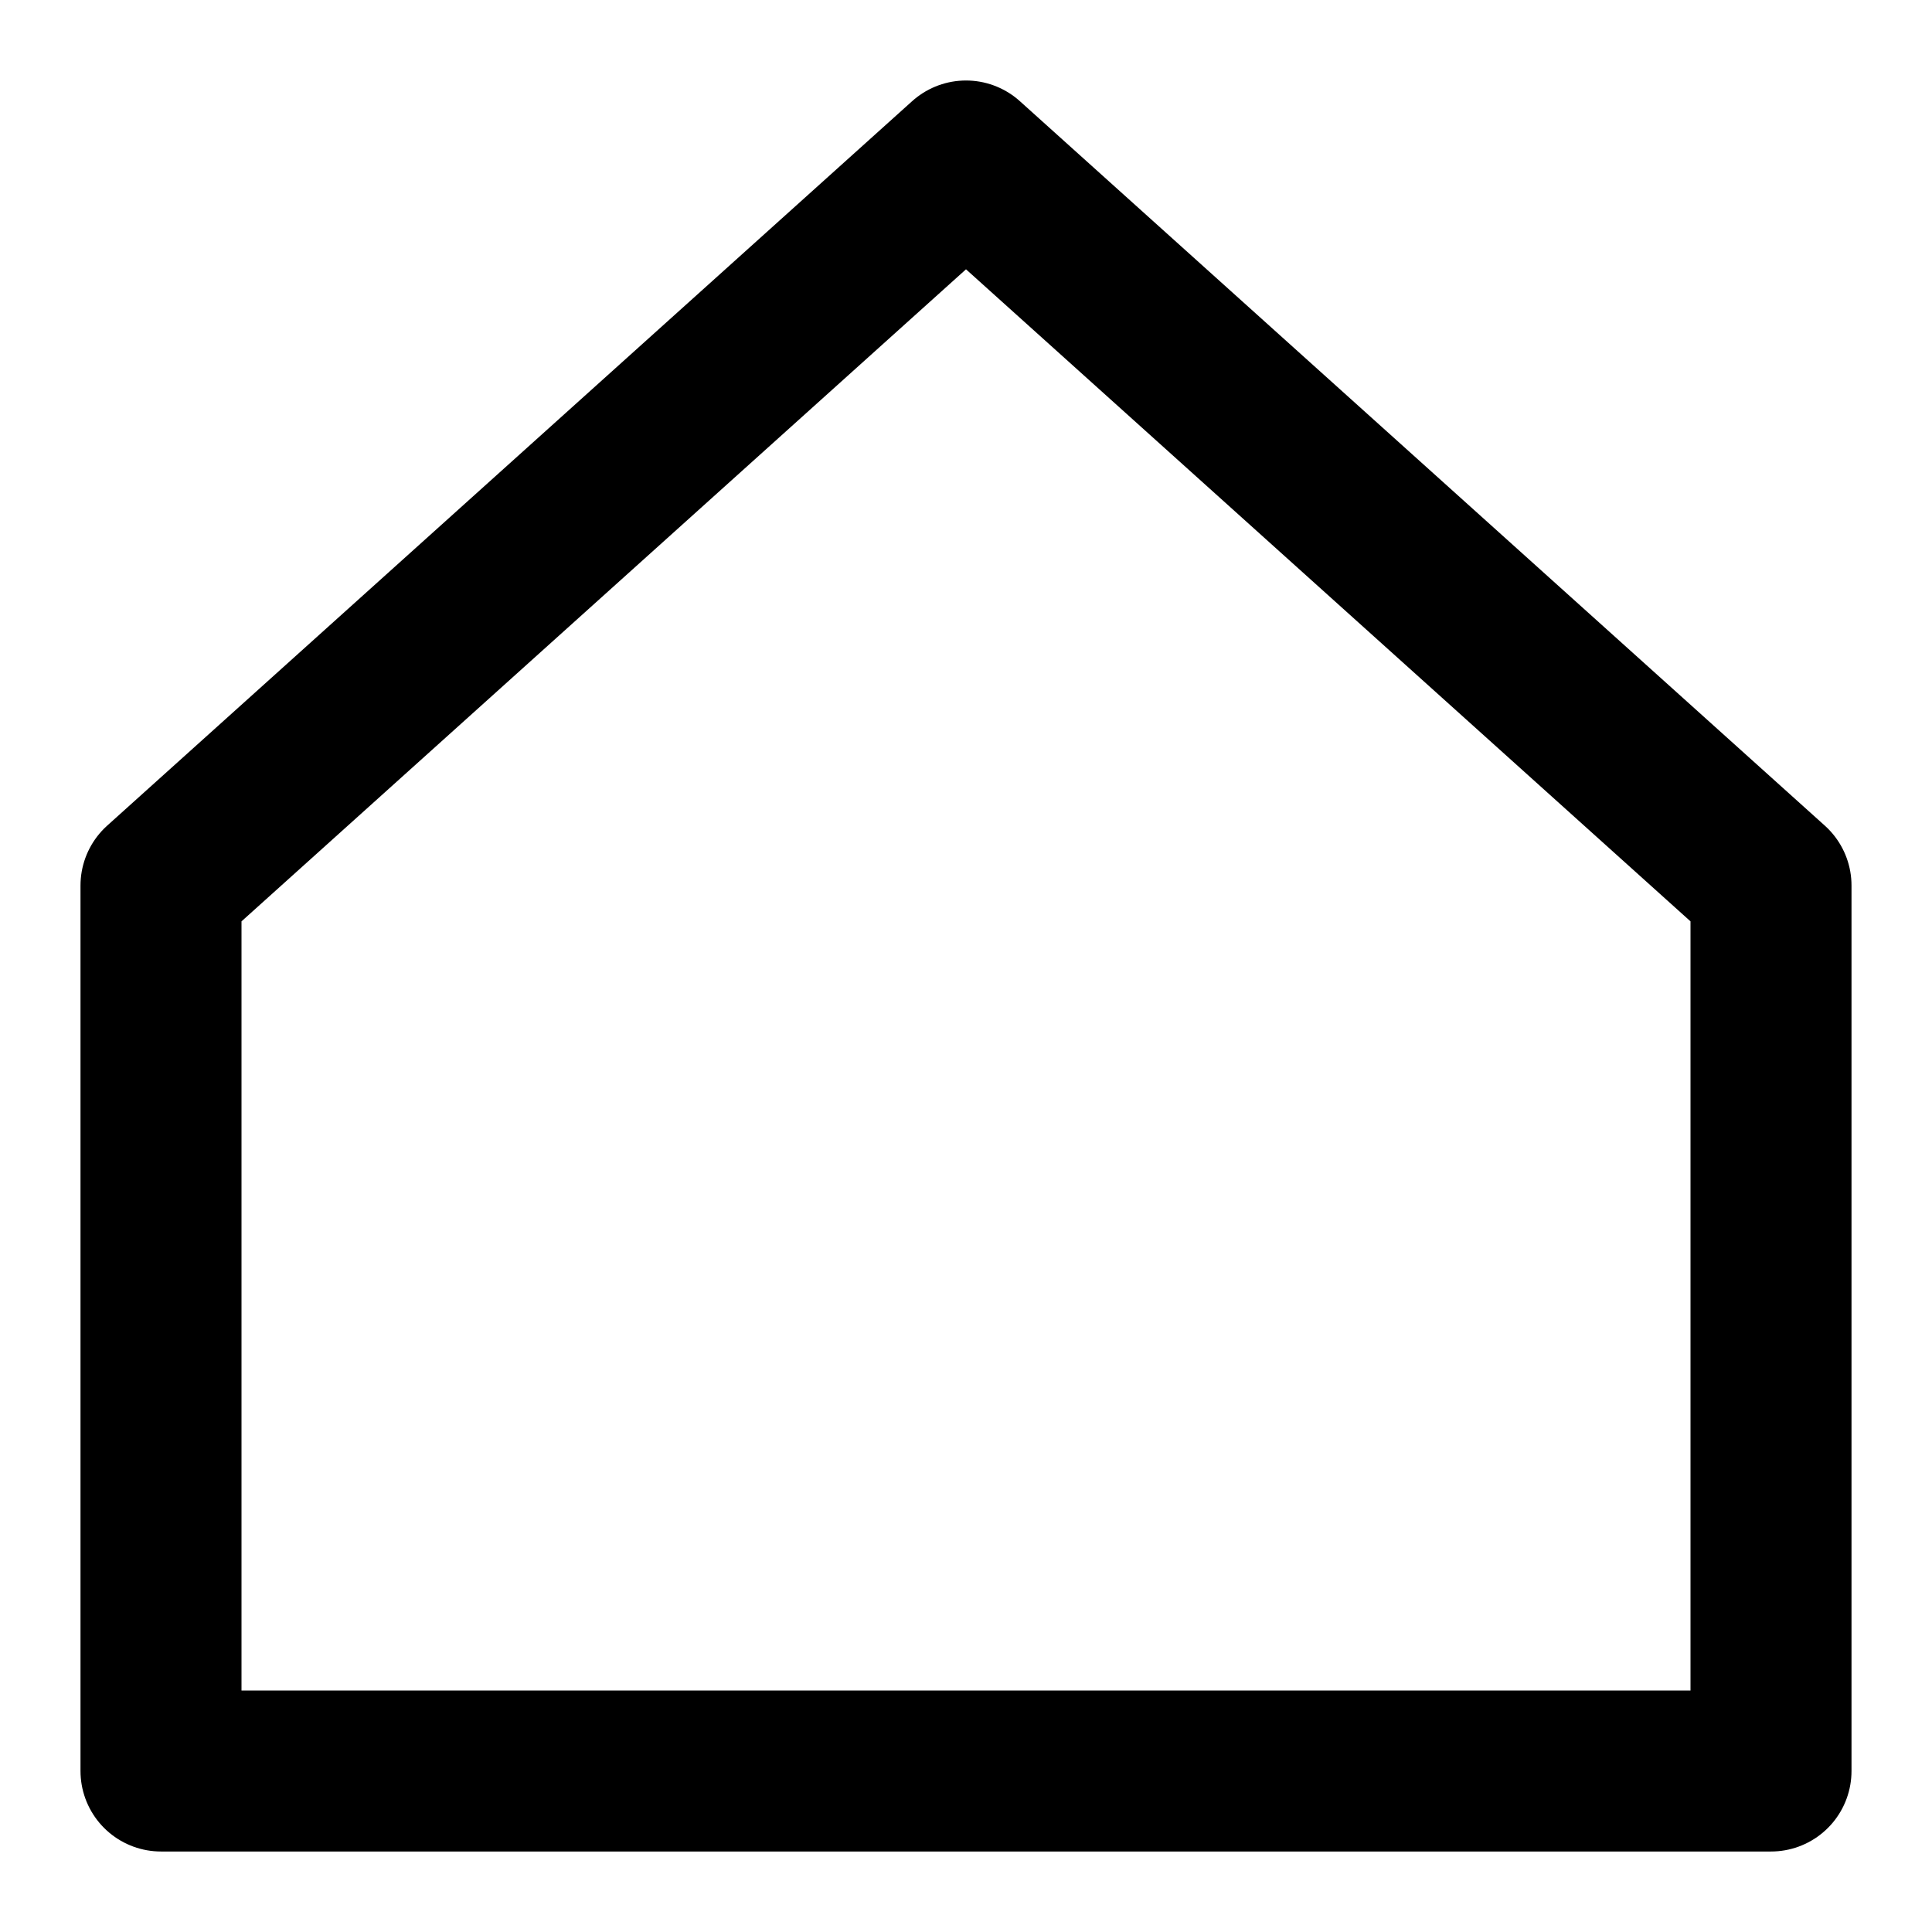
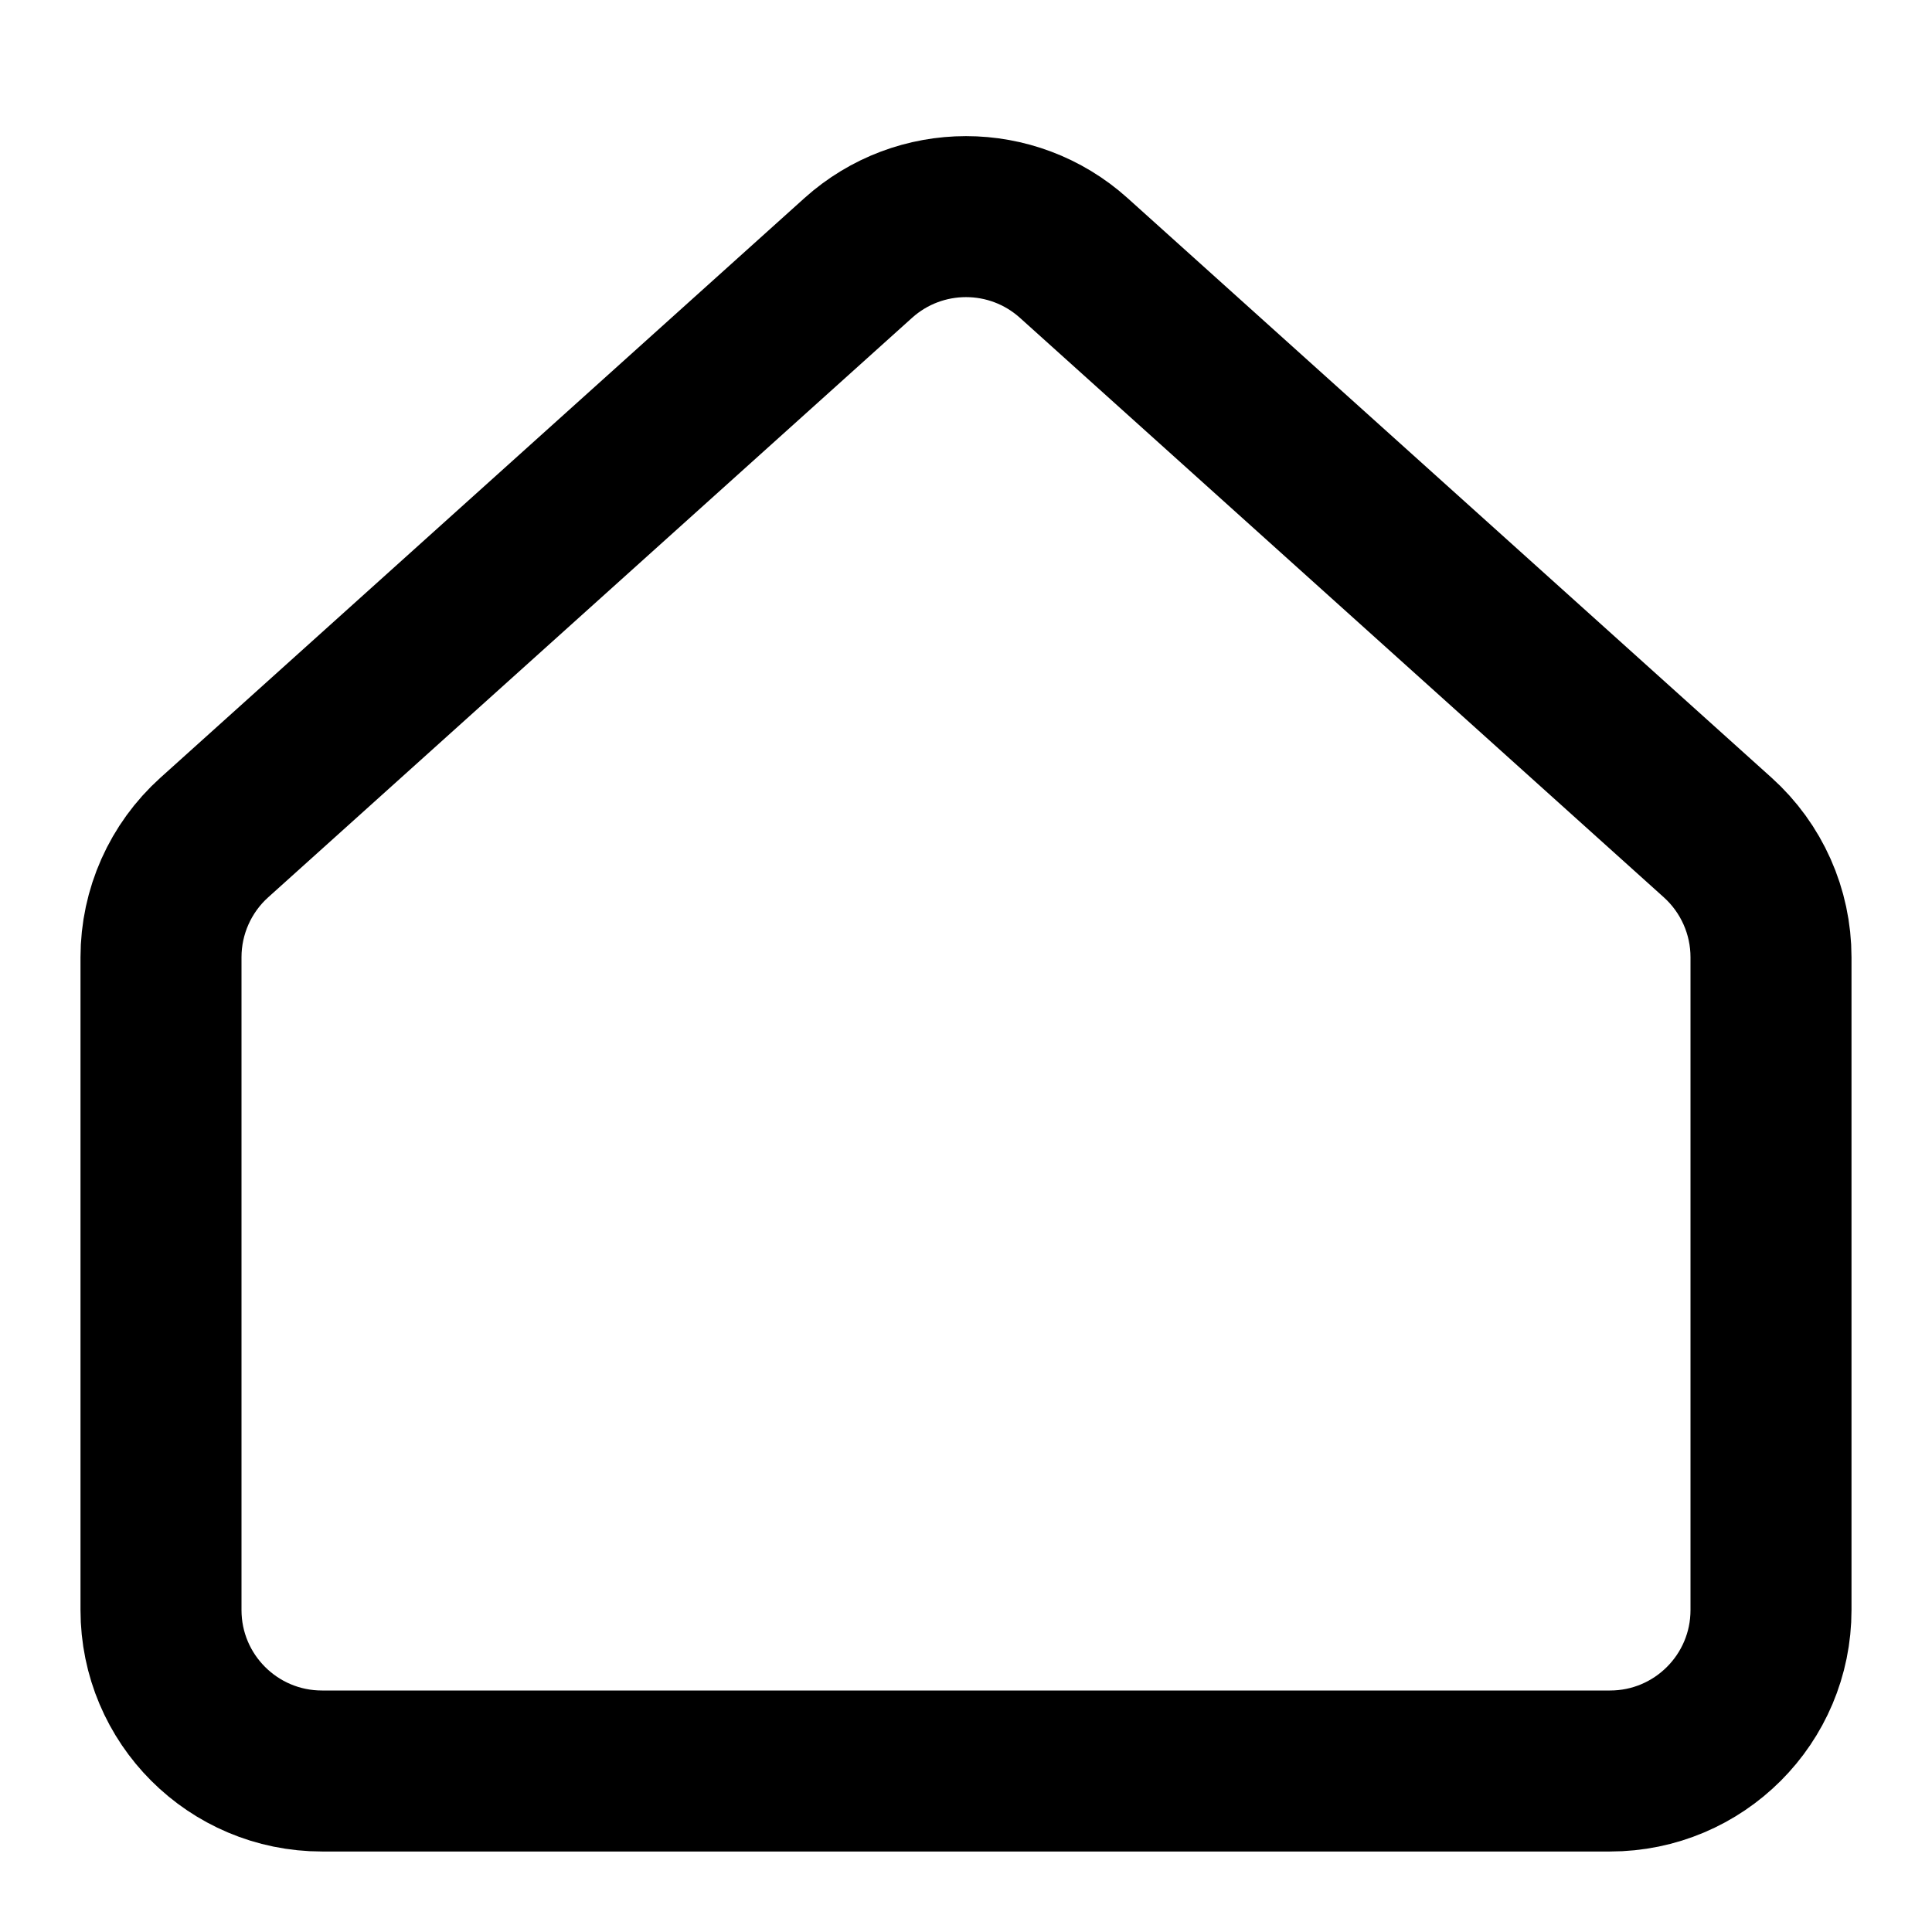
<svg xmlns="http://www.w3.org/2000/svg" width="24" height="24" viewBox="0 0 24 24" fill="none">
-   <path d="M22 22V11L12 2L2 11V22H22Z" stroke="black" stroke-width="2" stroke-linecap="round" stroke-linejoin="round" />
+   <path d="M22 20V11.891C22 11.324 21.759 10.783 21.338 10.404L13.338 3.204C12.577 2.52 11.423 2.52 10.662 3.204L2.662 10.404C2.241 10.783 2 11.324 2 11.891V20C2 21.105 2.895 22 4 22H20C21.105 22 22 21.105 22 20Z" stroke="black" stroke-width="2" stroke-linecap="round" stroke-linejoin="round" />
</svg>
